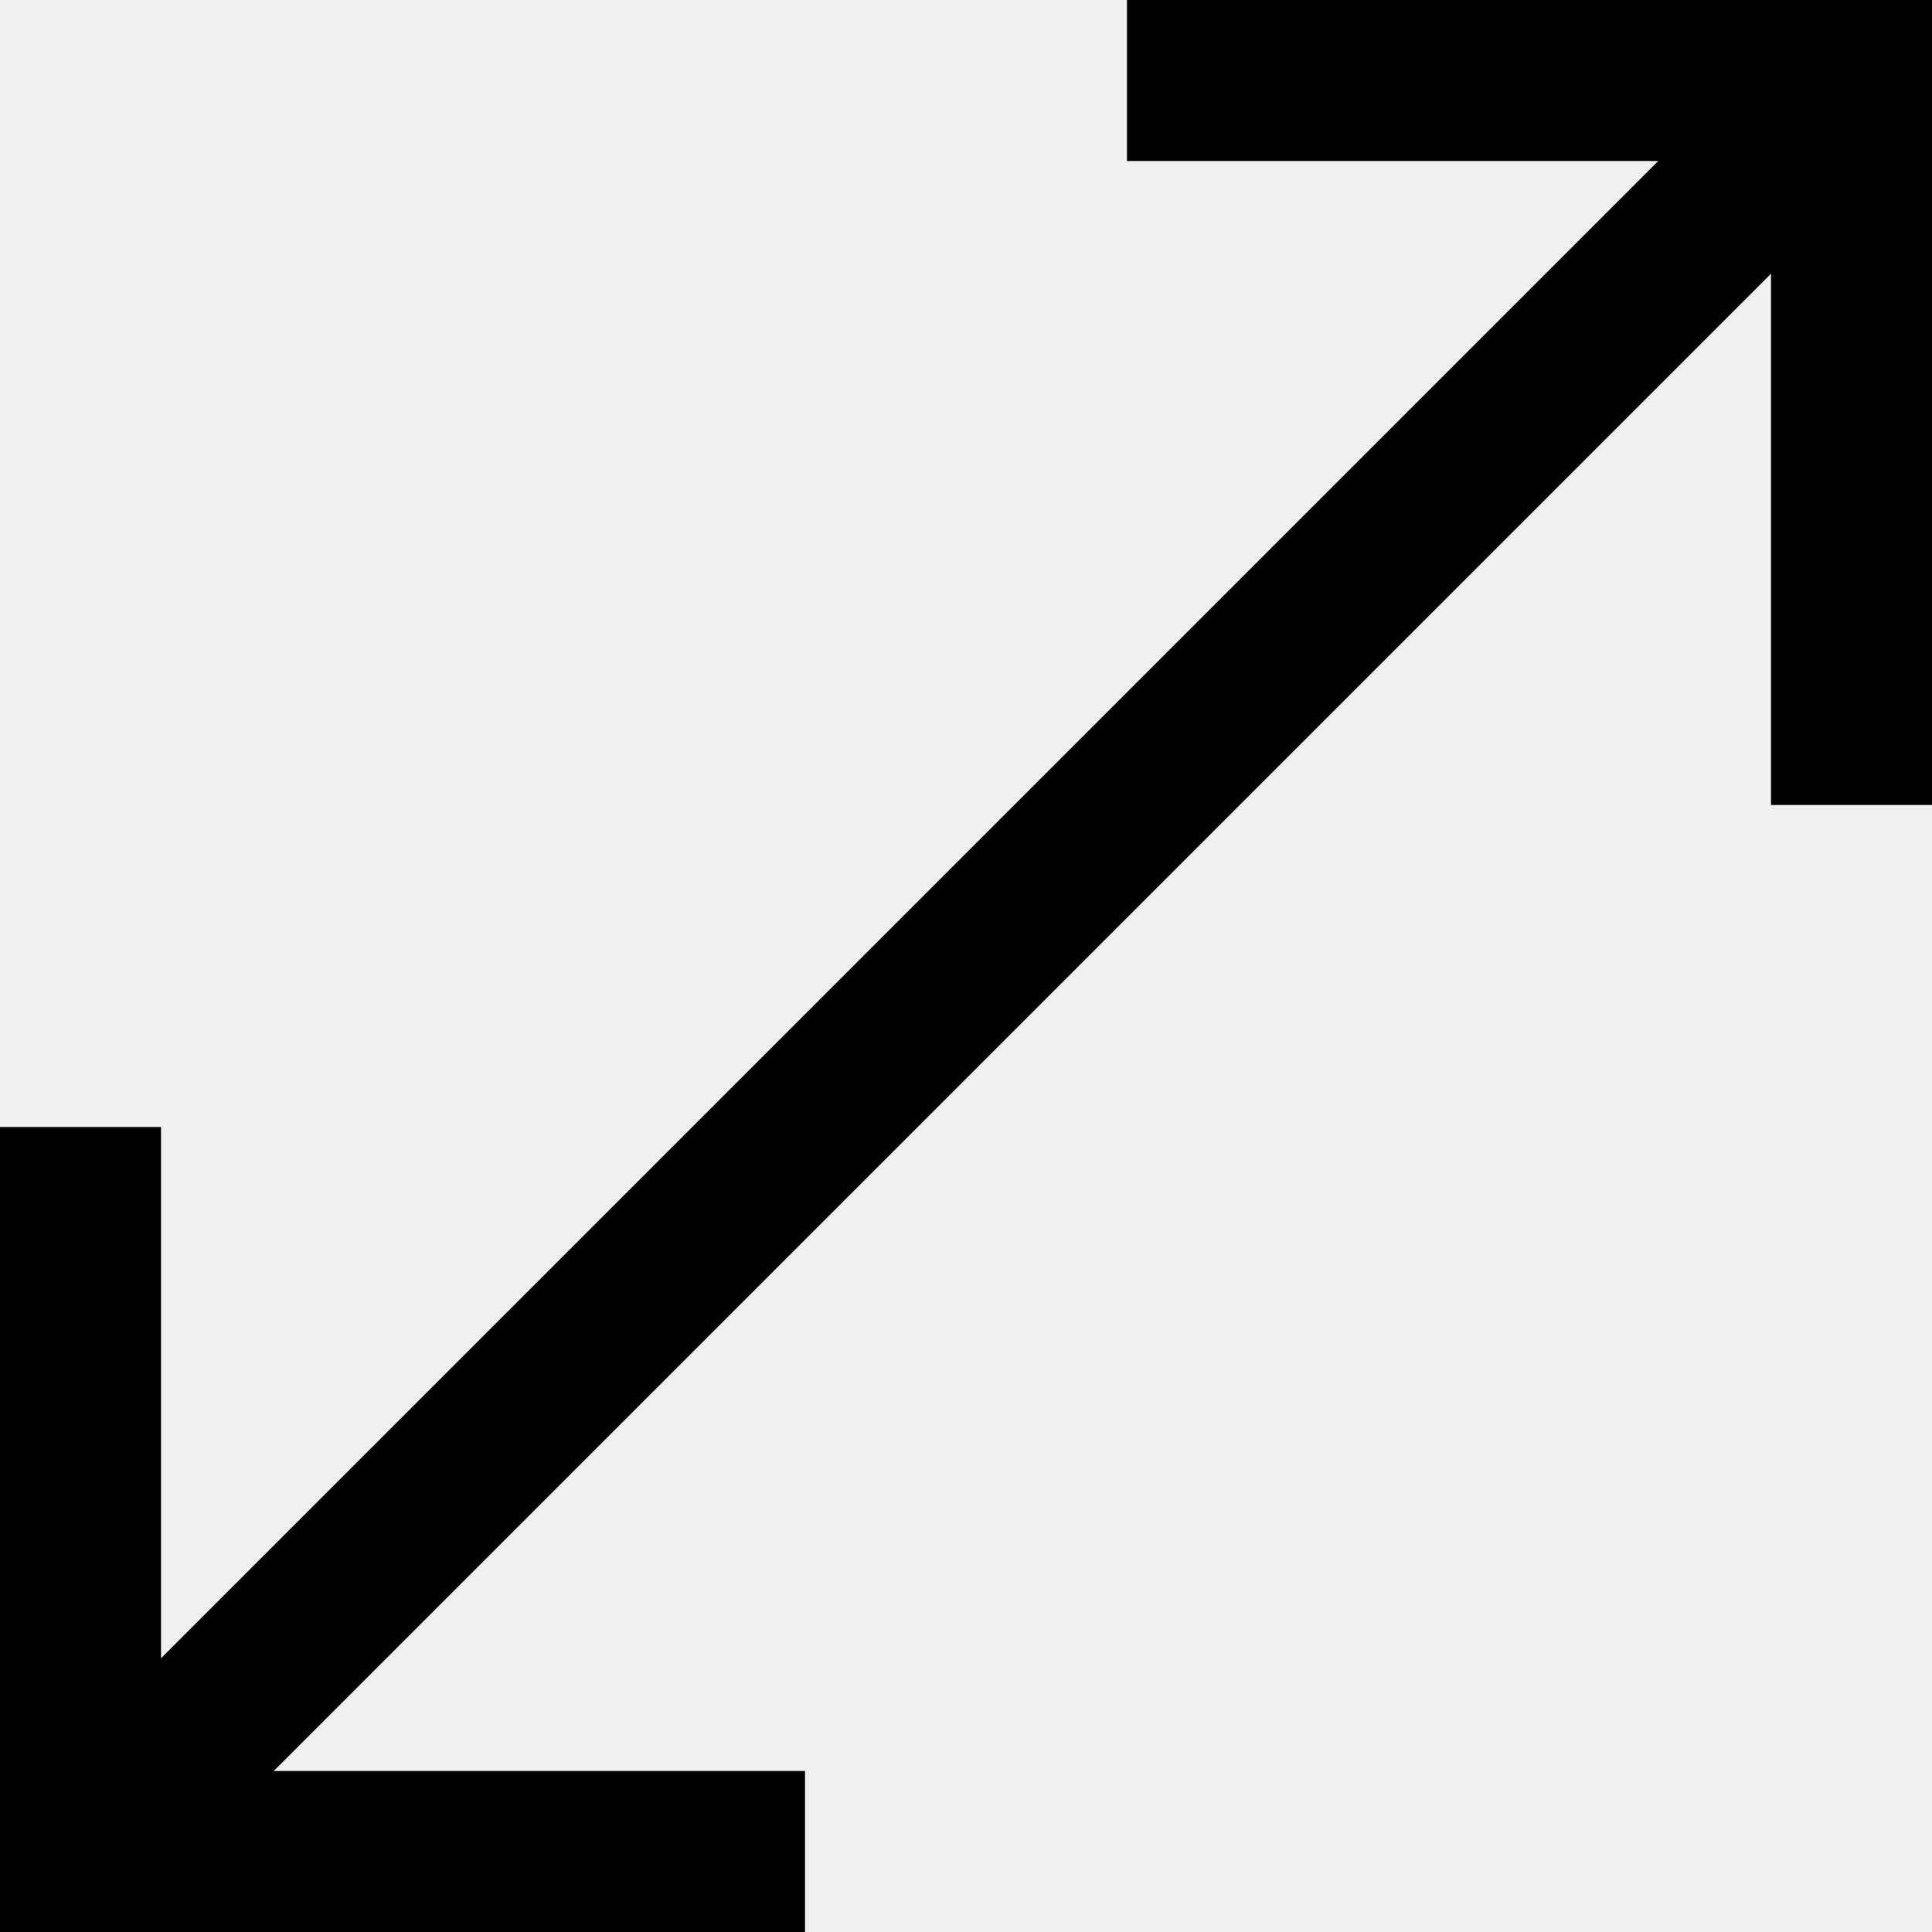
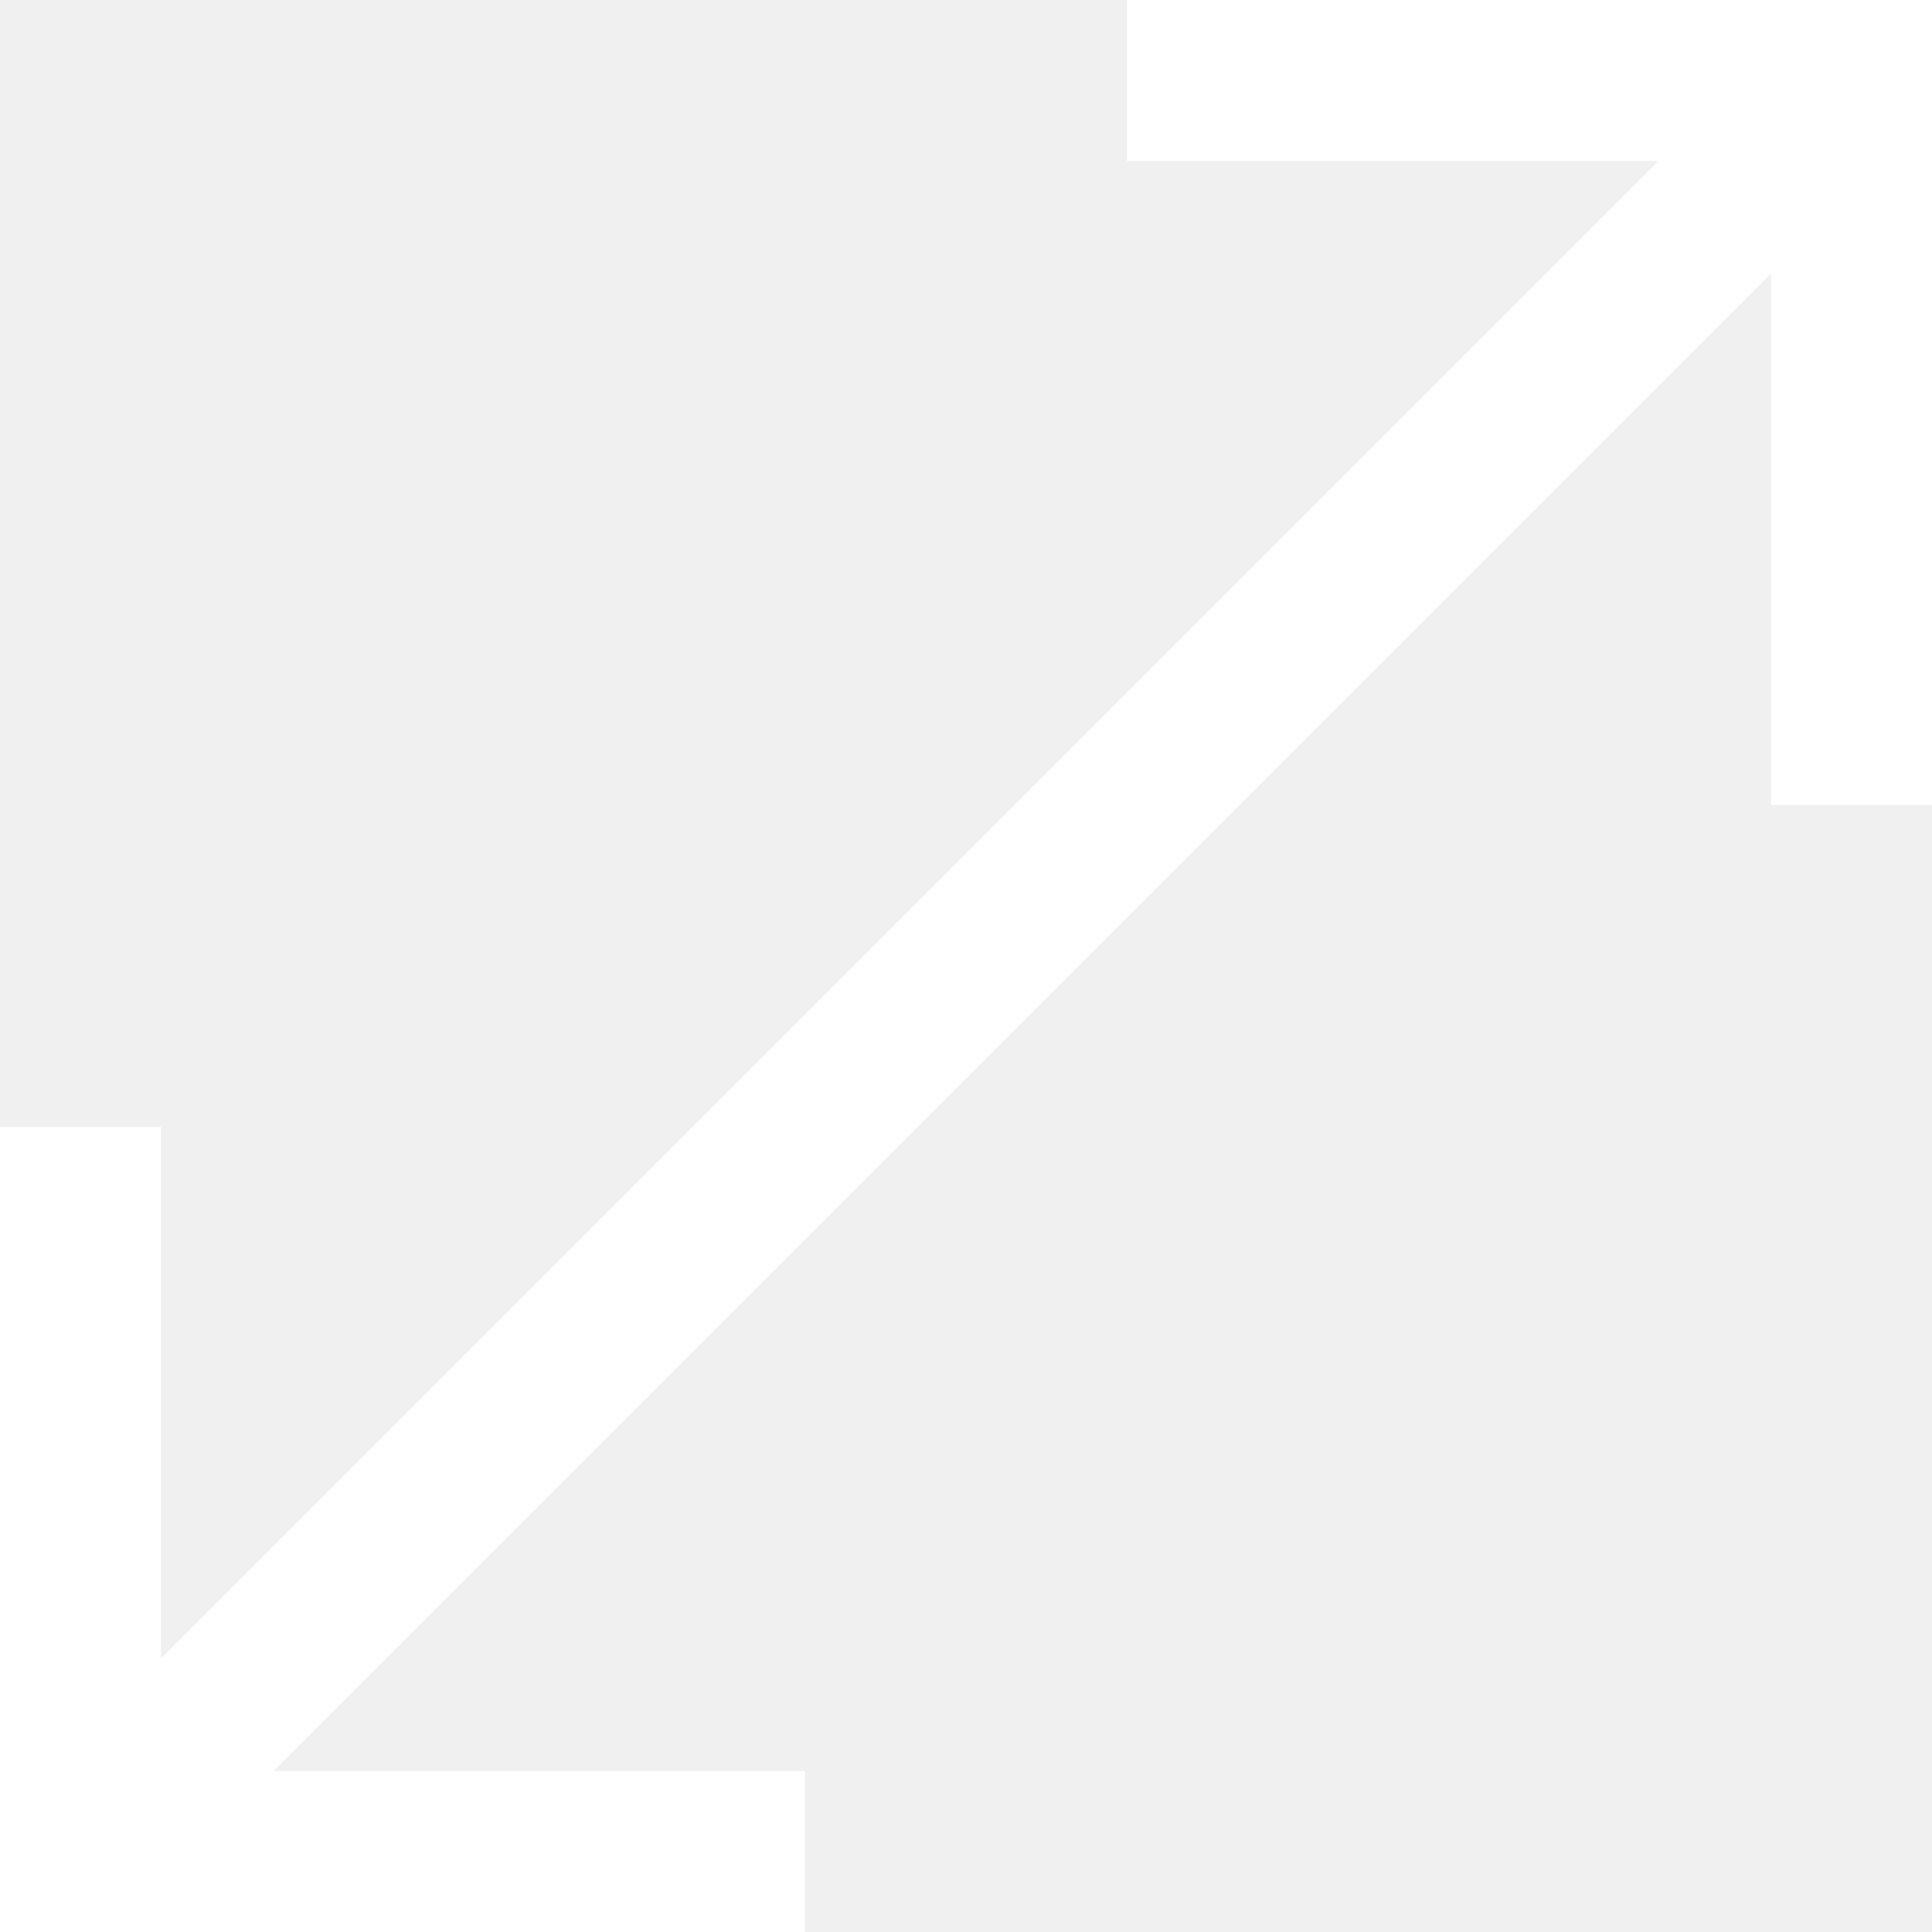
<svg xmlns="http://www.w3.org/2000/svg" width="30" height="30" viewBox="0 0 30 30" fill="none">
-   <path d="M0 30V17.5H2.5V25.75L25.75 2.5H17.5V0H30V12.5H27.5V4.25L4.25 27.5H12.5V30H0Z" fill="currentColor" />
+   <path d="M0 30V17.5H2.5V25.75L25.75 2.5H17.5V0H30V12.5H27.5V4.25L4.25 27.5H12.5V30H0Z" fill="white" />
</svg>
